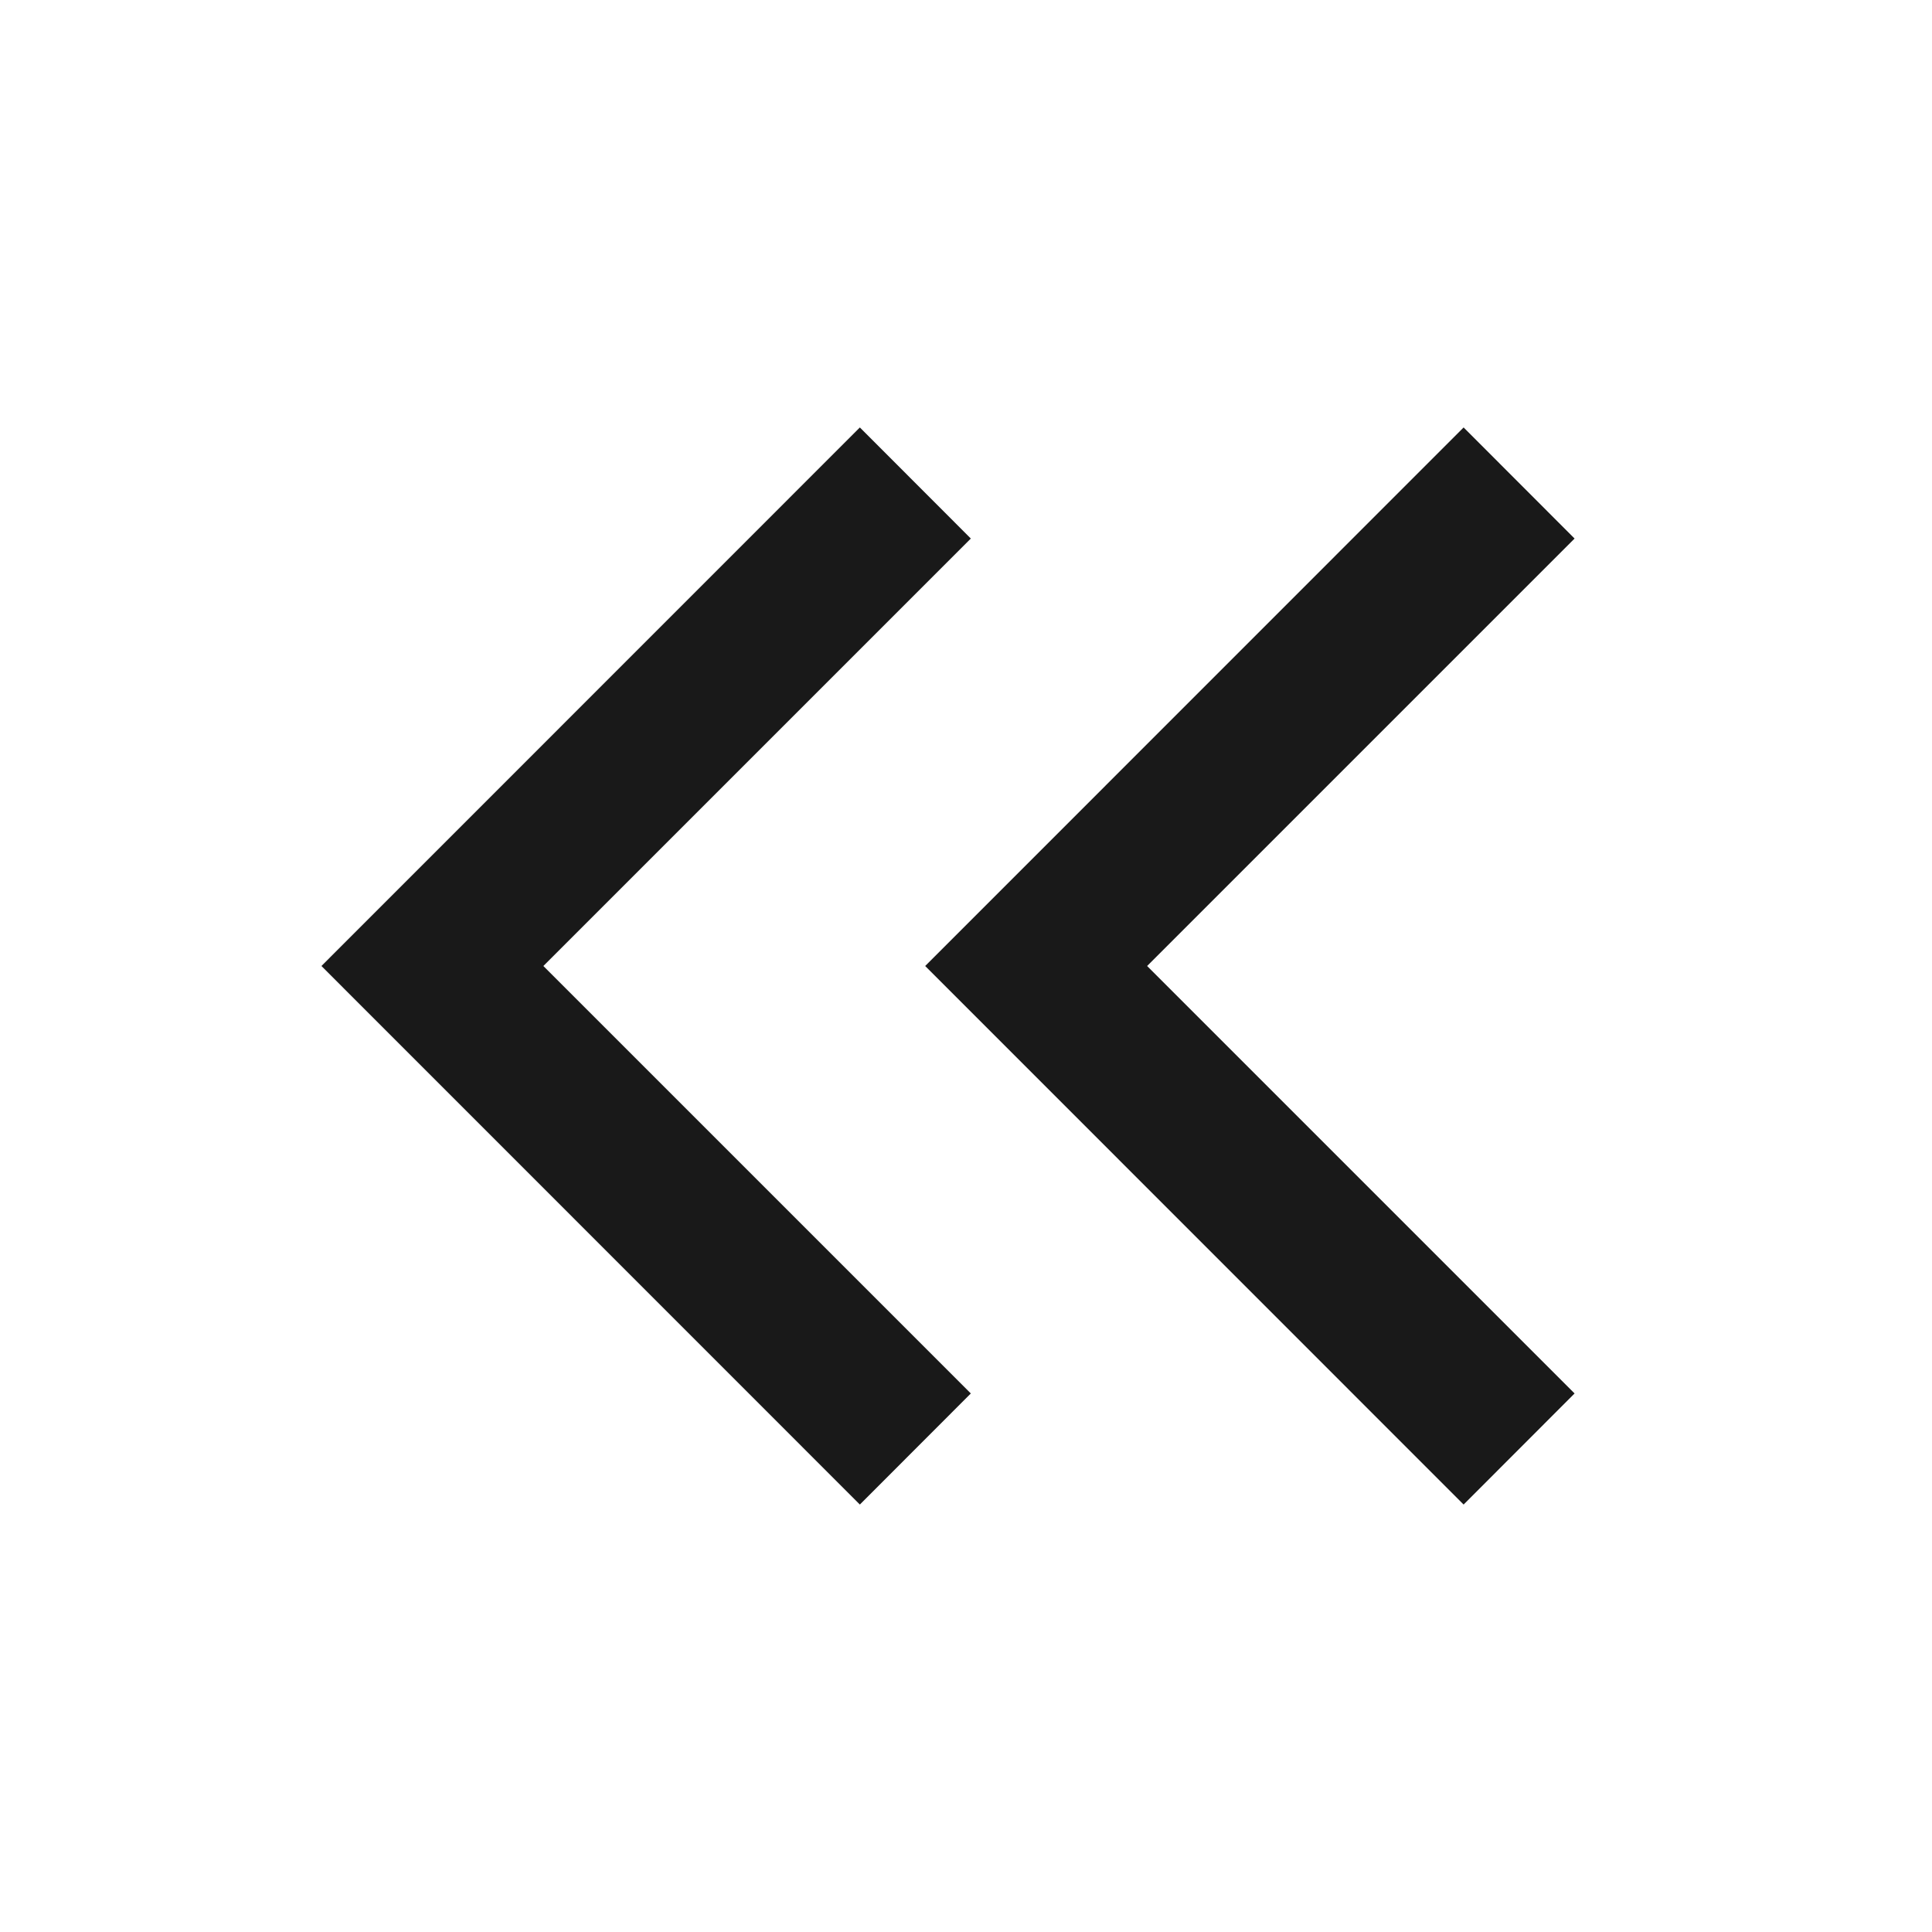
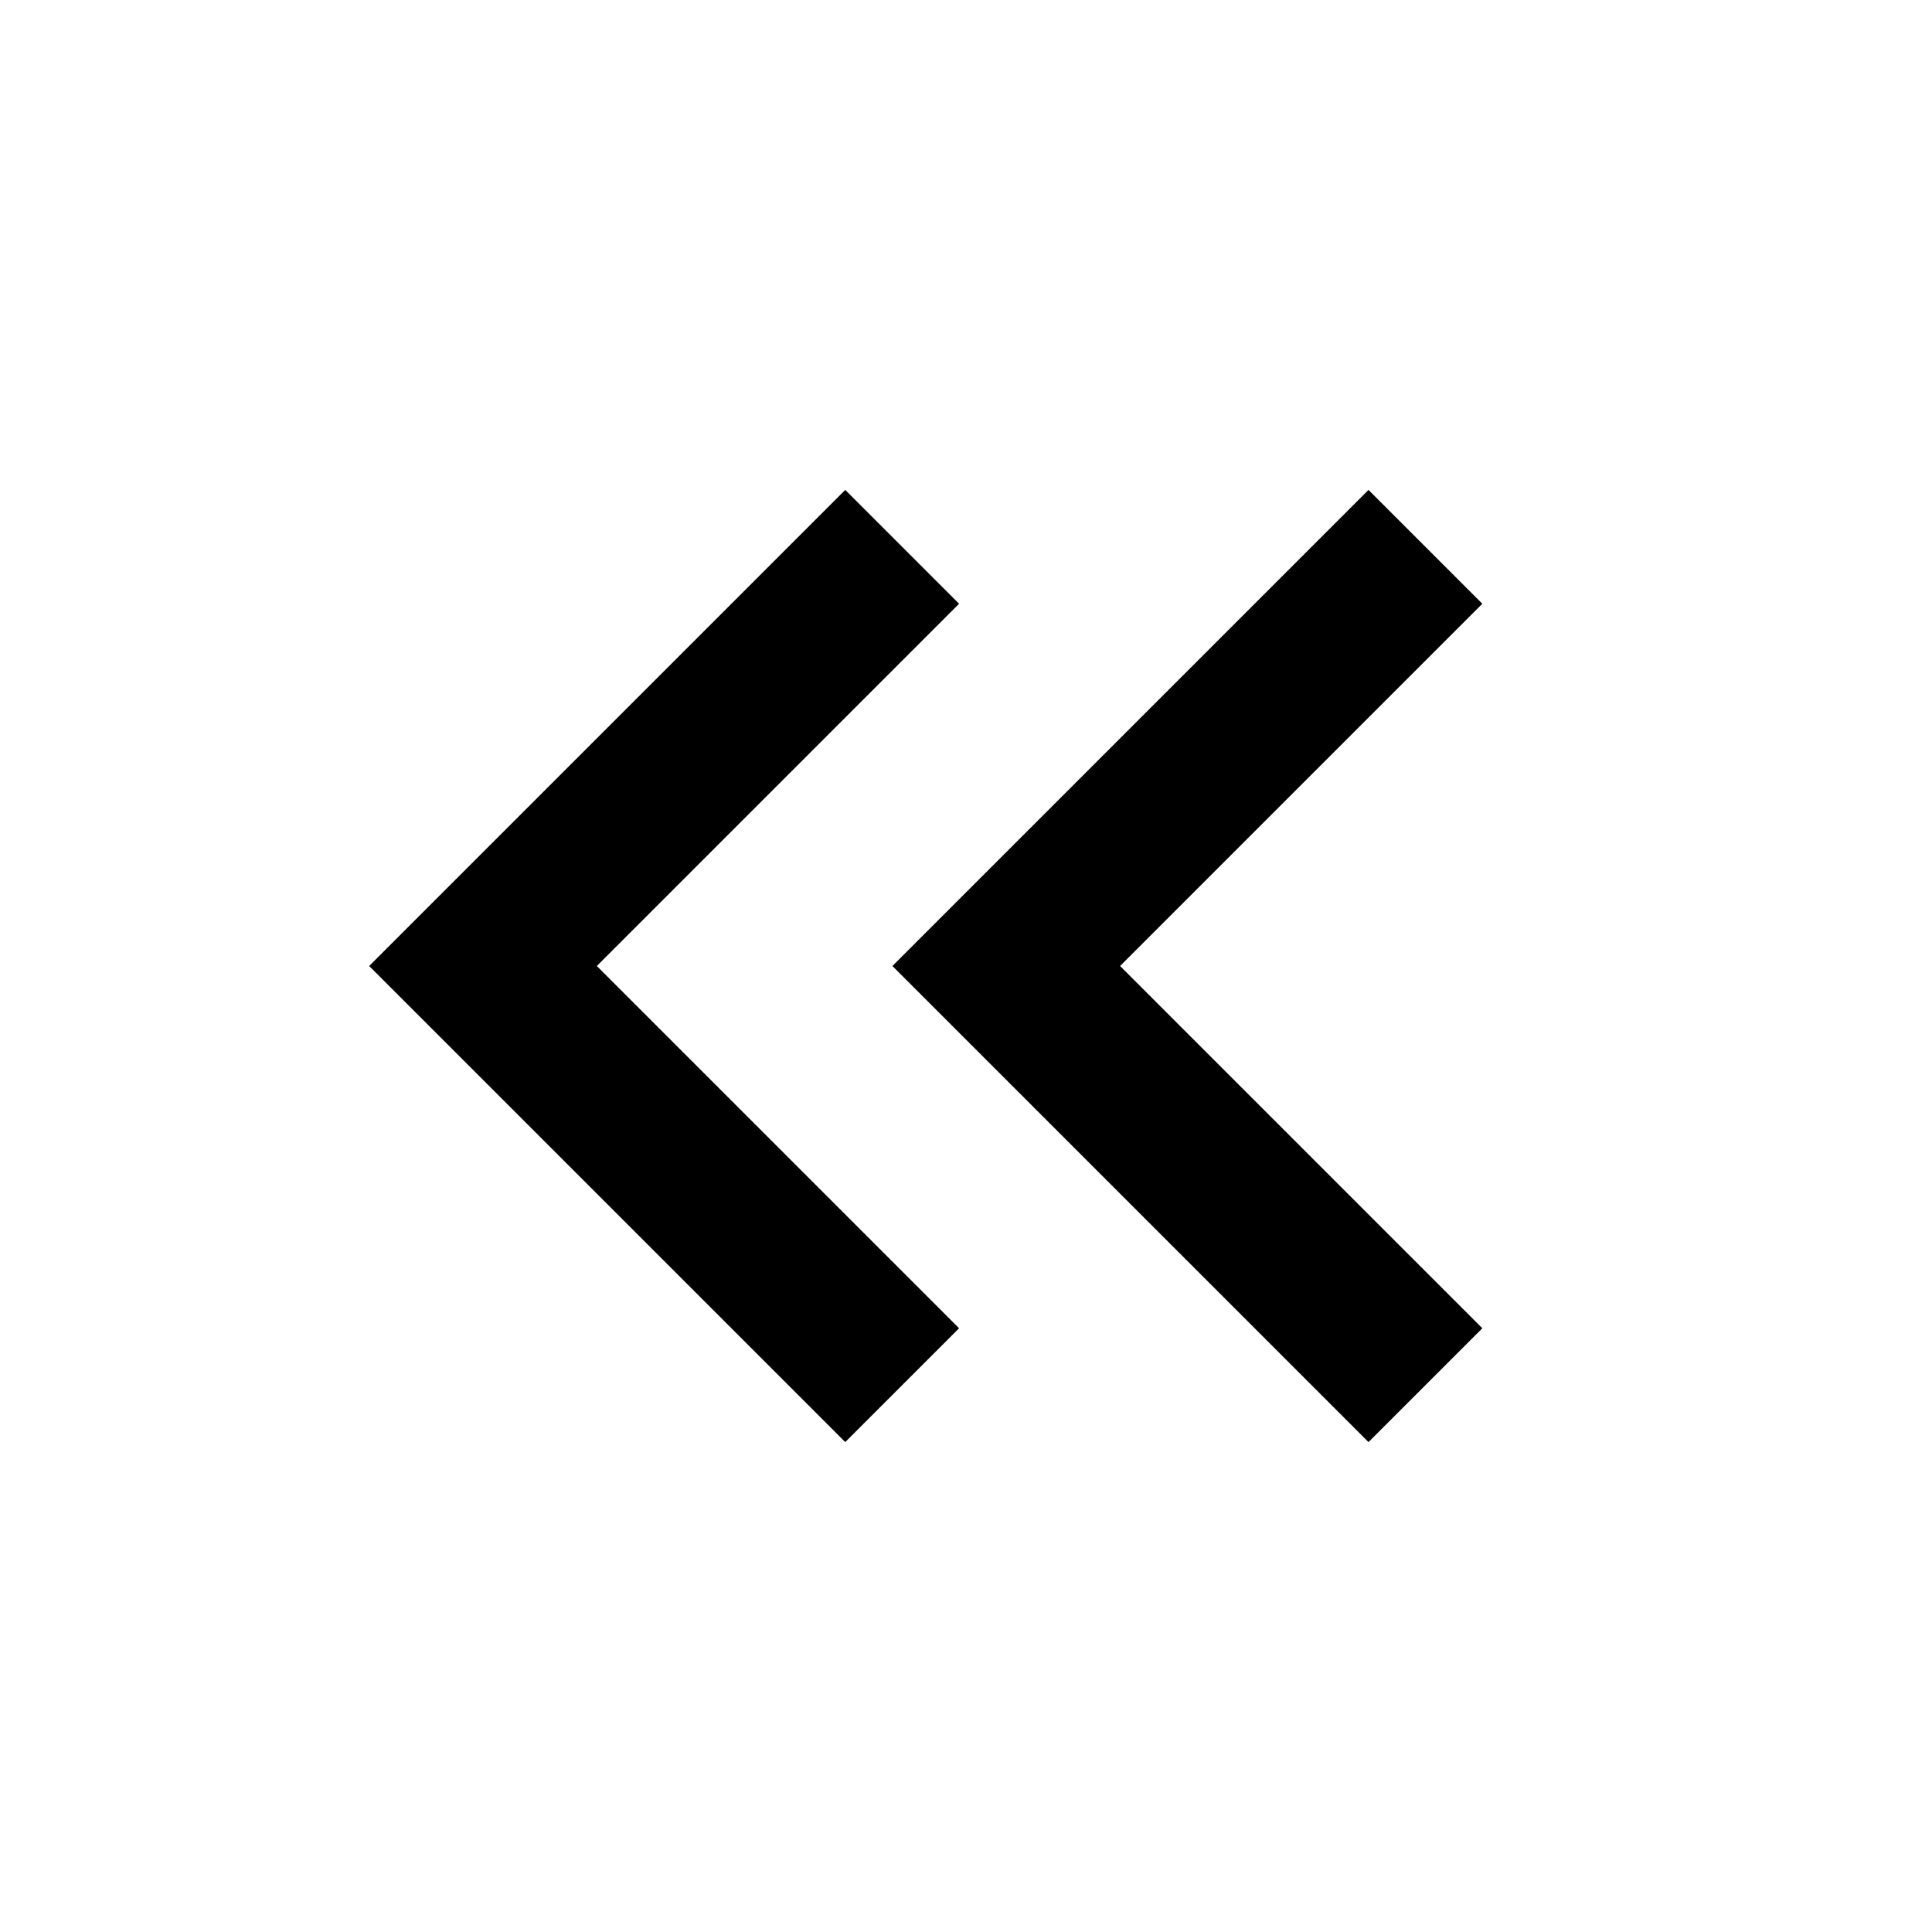
- <svg xmlns="http://www.w3.org/2000/svg" width="16" height="16" viewBox="0 0 16 16" fill="none">
-   <path d="M13.04 4.46L12.121 3.54L7.662 8L12.121 12.46L13.04 11.54L9.5 8L13.04 4.46Z" fill="black" fill-opacity="0.9" />
-   <path d="M8.04 4.46L7.121 3.54L2.662 8L7.121 12.46L8.04 11.54L4.5 8L8.04 4.46Z" fill="black" fill-opacity="0.9" />
+ <svg xmlns="http://www.w3.org/2000/svg" width="24" height="24" viewBox="0 0 24 24" fill="none">
+   <path d="M18.414 7.5L13.914 12L18.414 16.5L17 17.914L11.086 12L17 6.086L18.414 7.5ZM11.914 7.5L7.414 12L11.914 16.5L10.5 17.914L4.586 12L10.5 6.086L11.914 7.5Z" fill="black" />
</svg>
